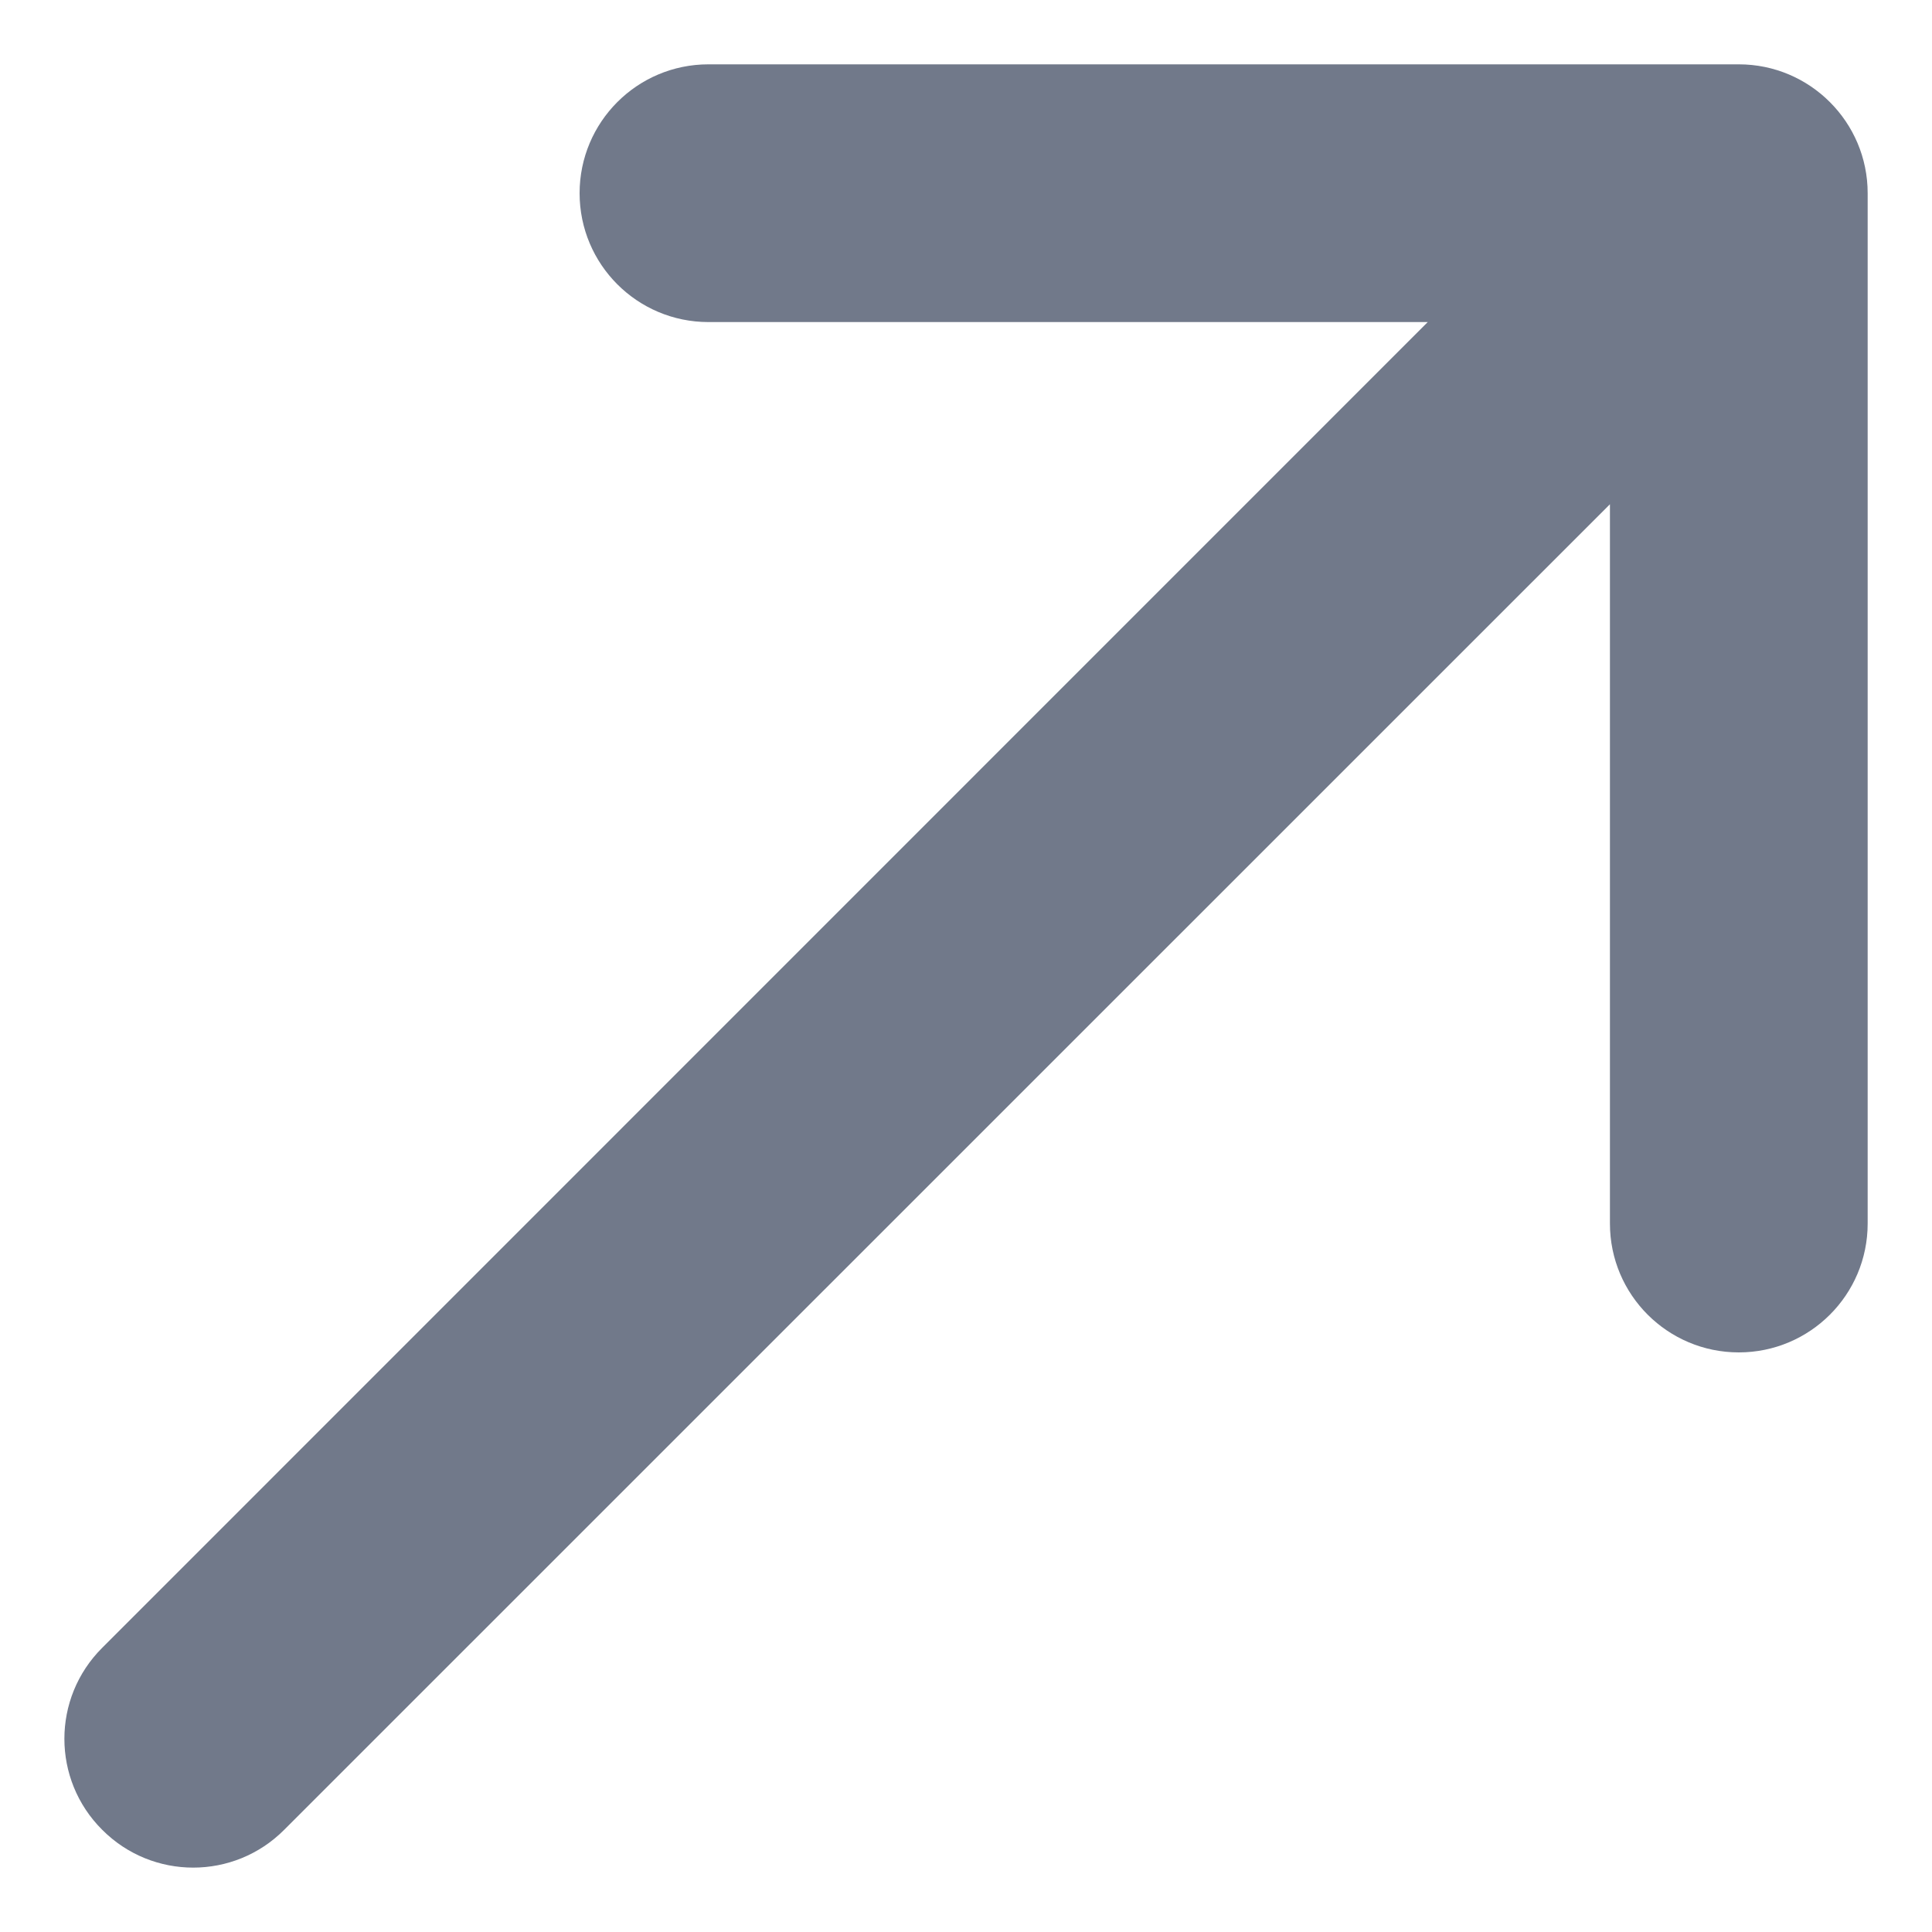
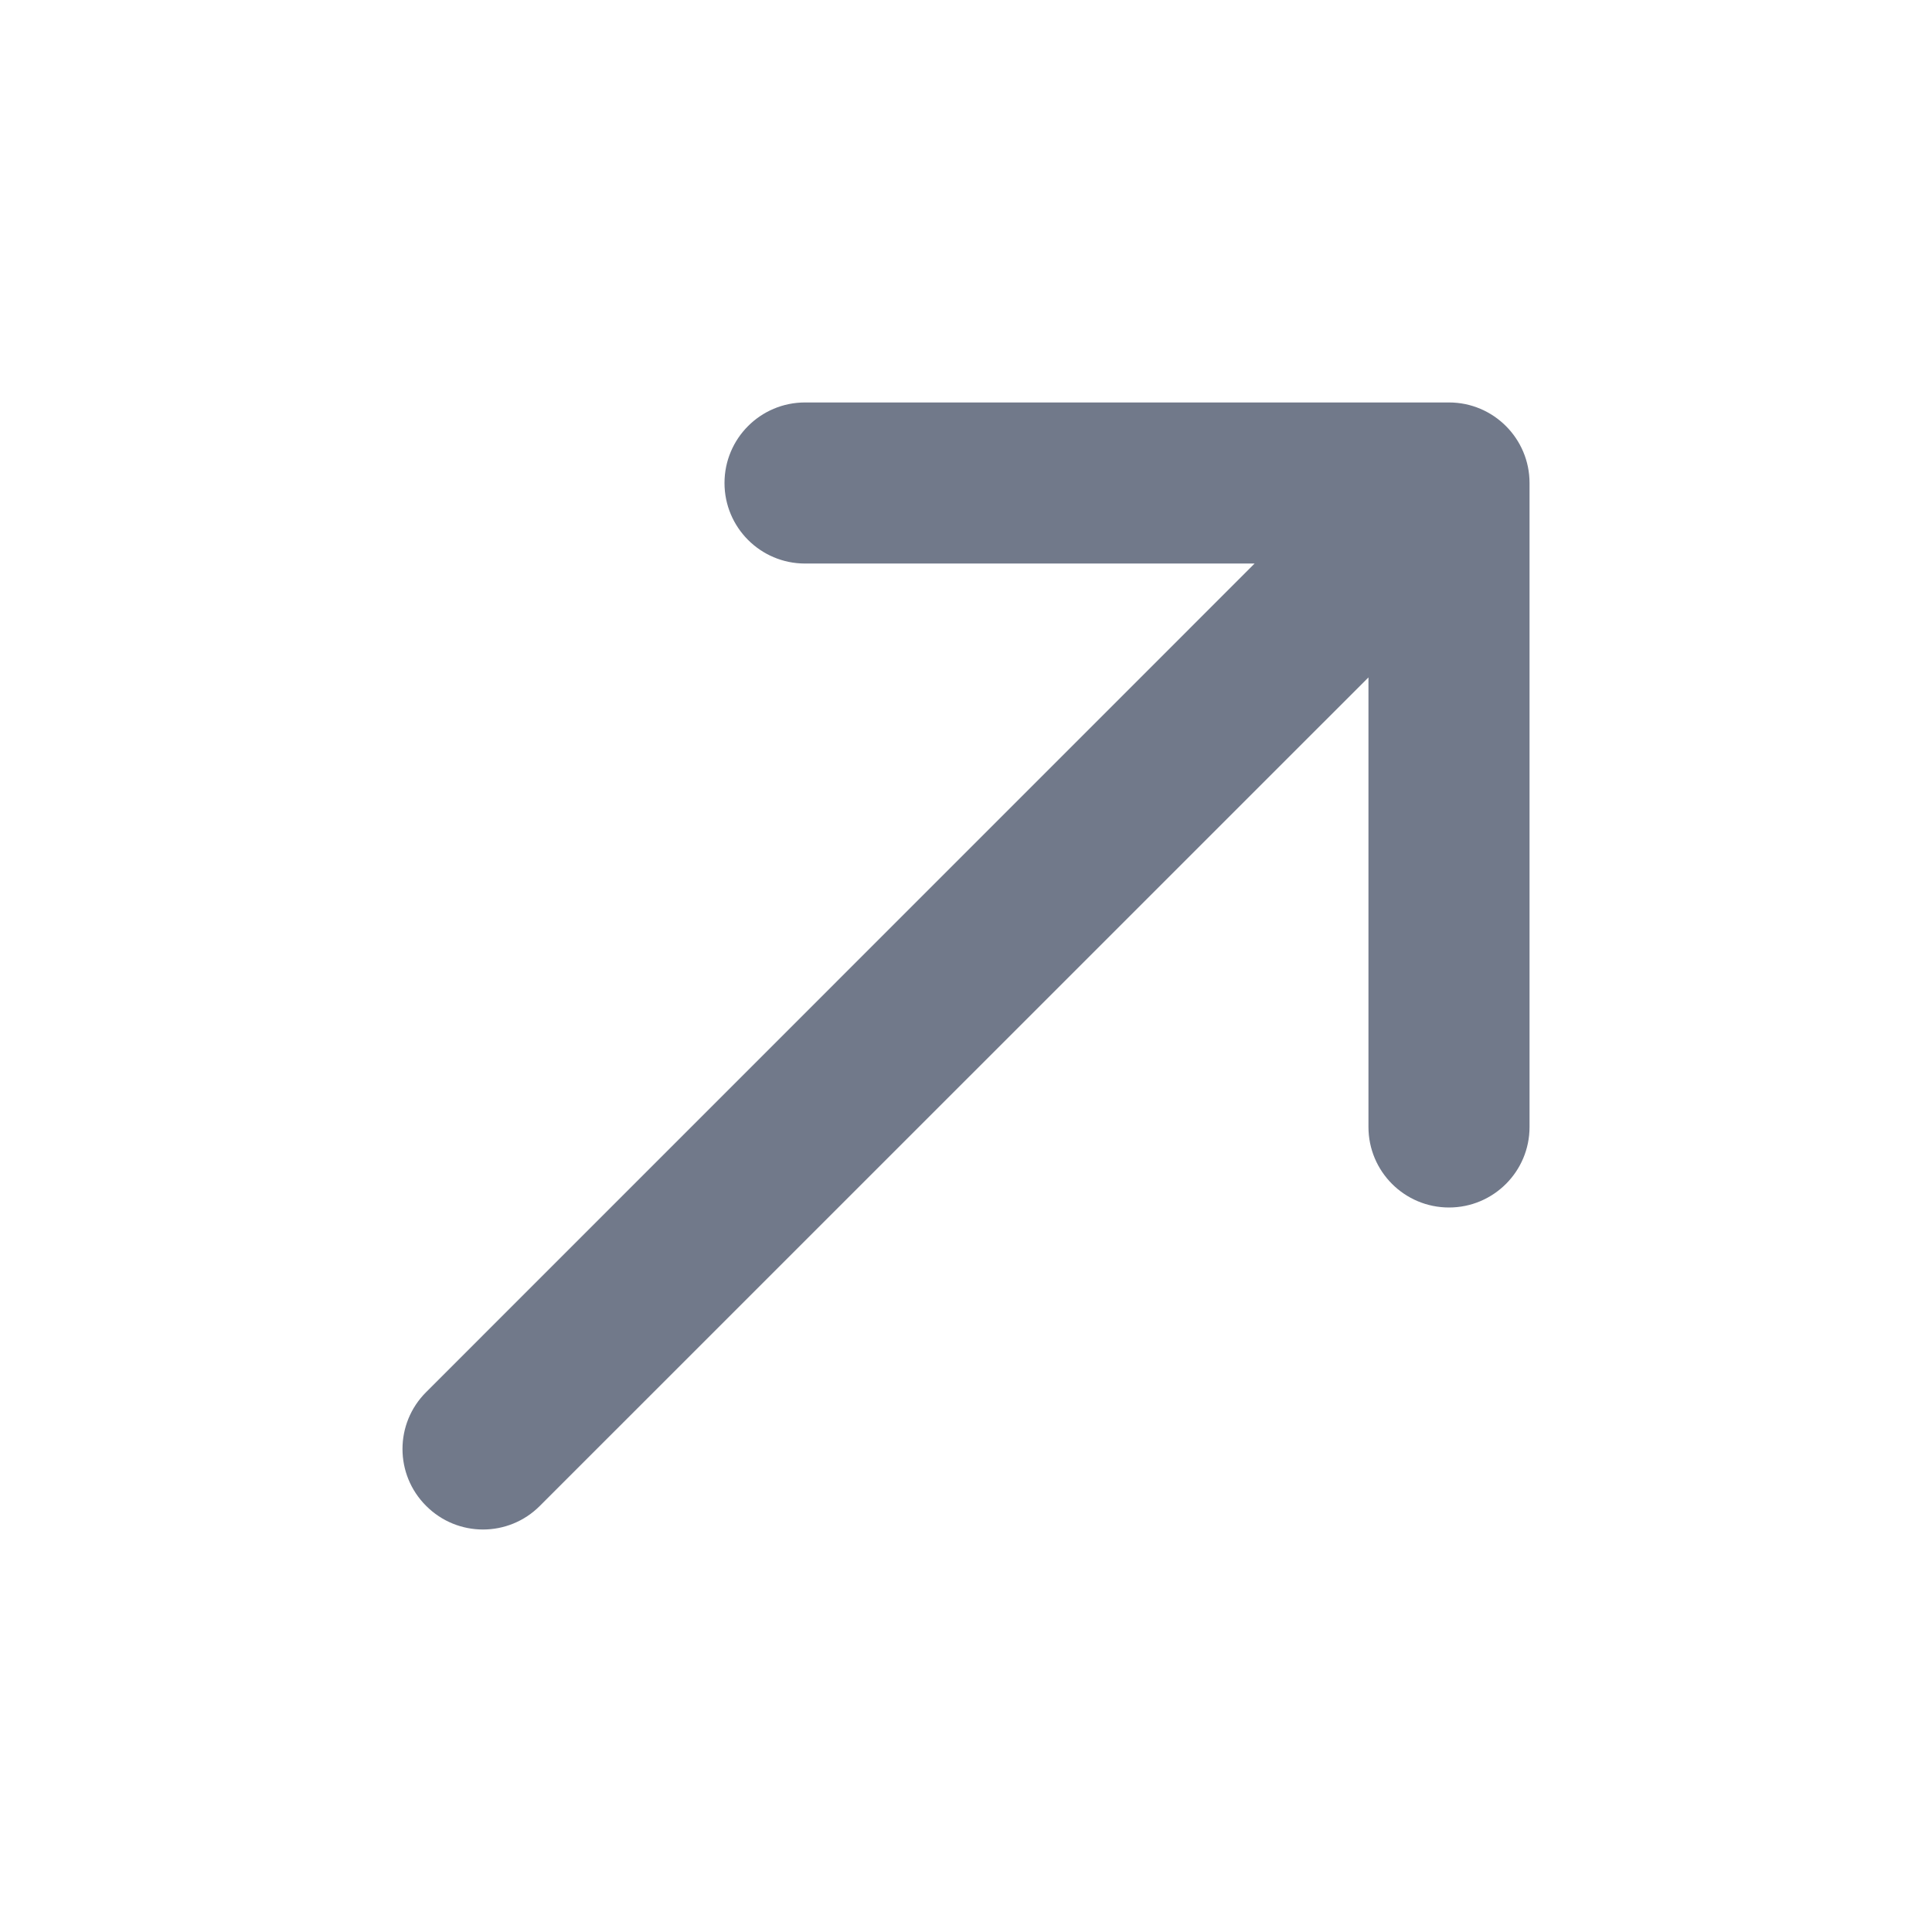
- <svg xmlns="http://www.w3.org/2000/svg" width="10" height="10" viewBox="0 0 10 10" fill="none">
-   <path d="M3 1C3 0.632 3.298 0.333 3.667 0.333H9C9.368 0.333 9.667 0.632 9.667 1V6.333C9.667 6.702 9.368 7 9 7C8.632 7 8.333 6.702 8.333 6.333V2.61L1.471 9.471C1.211 9.732 0.789 9.732 0.529 9.471C0.268 9.211 0.268 8.789 0.529 8.529L7.39 1.667H3.667C3.298 1.667 3 1.368 3 1Z" fill="#71798A" />
+ <svg xmlns="http://www.w3.org/2000/svg" width="16" height="16" viewBox="0 0 16 16" fill="none">
+   <path d="M6 4C6 3.632 6.298 3.333 6.667 3.333H12C12.368 3.333 12.667 3.632 12.667 4V9.333C12.667 9.702 12.368 10 12 10C11.632 10 11.333 9.702 11.333 9.333V5.61L4.471 12.471C4.211 12.732 3.789 12.732 3.529 12.471C3.268 12.211 3.268 11.789 3.529 11.529L10.39 4.667H6.667C6.298 4.667 6 4.368 6 4Z" fill="#71798A" />
</svg>
